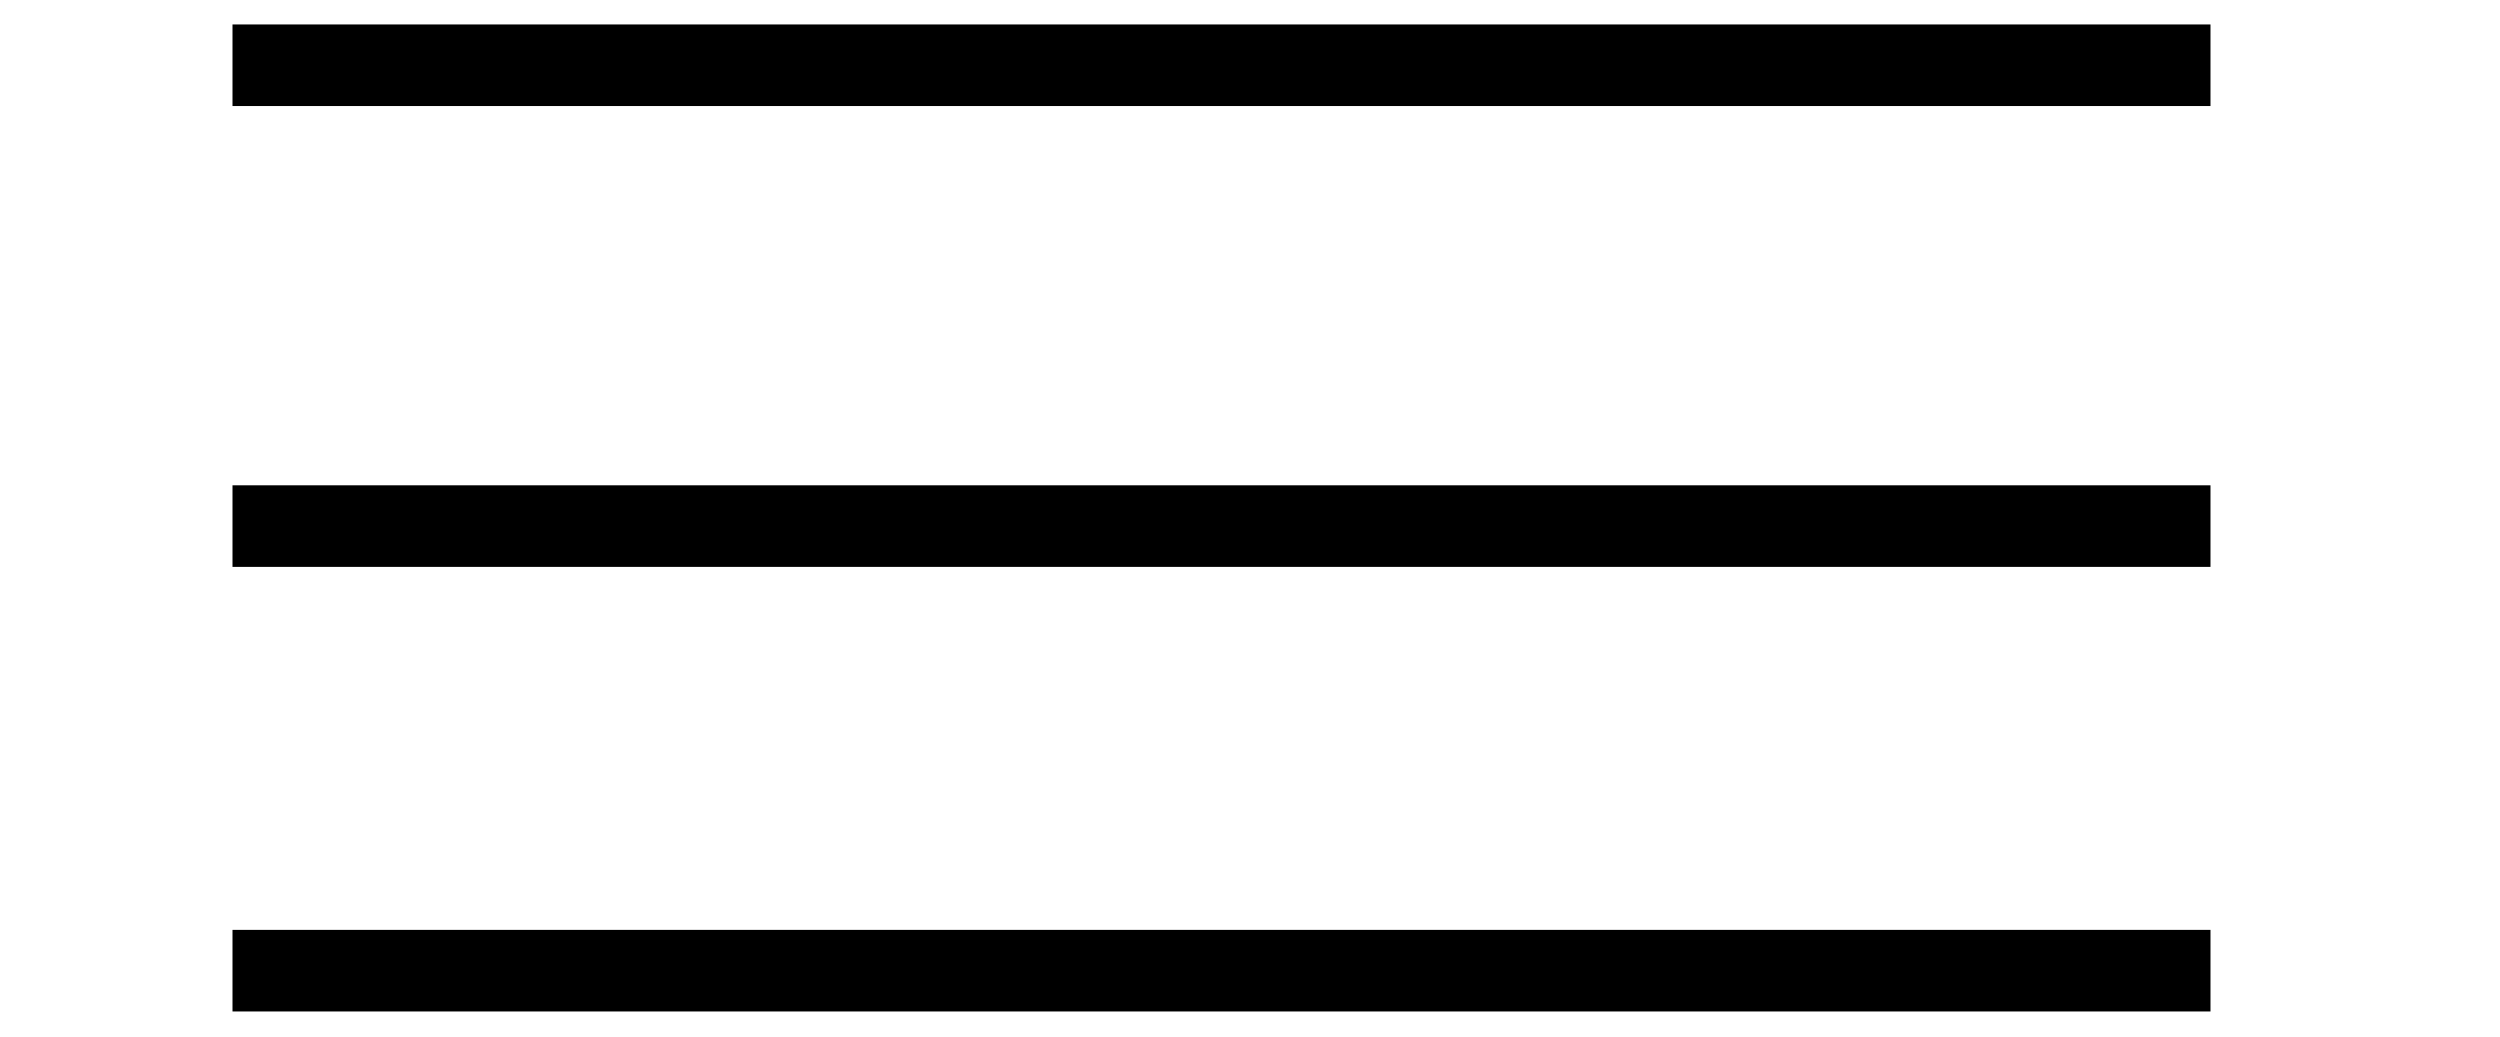
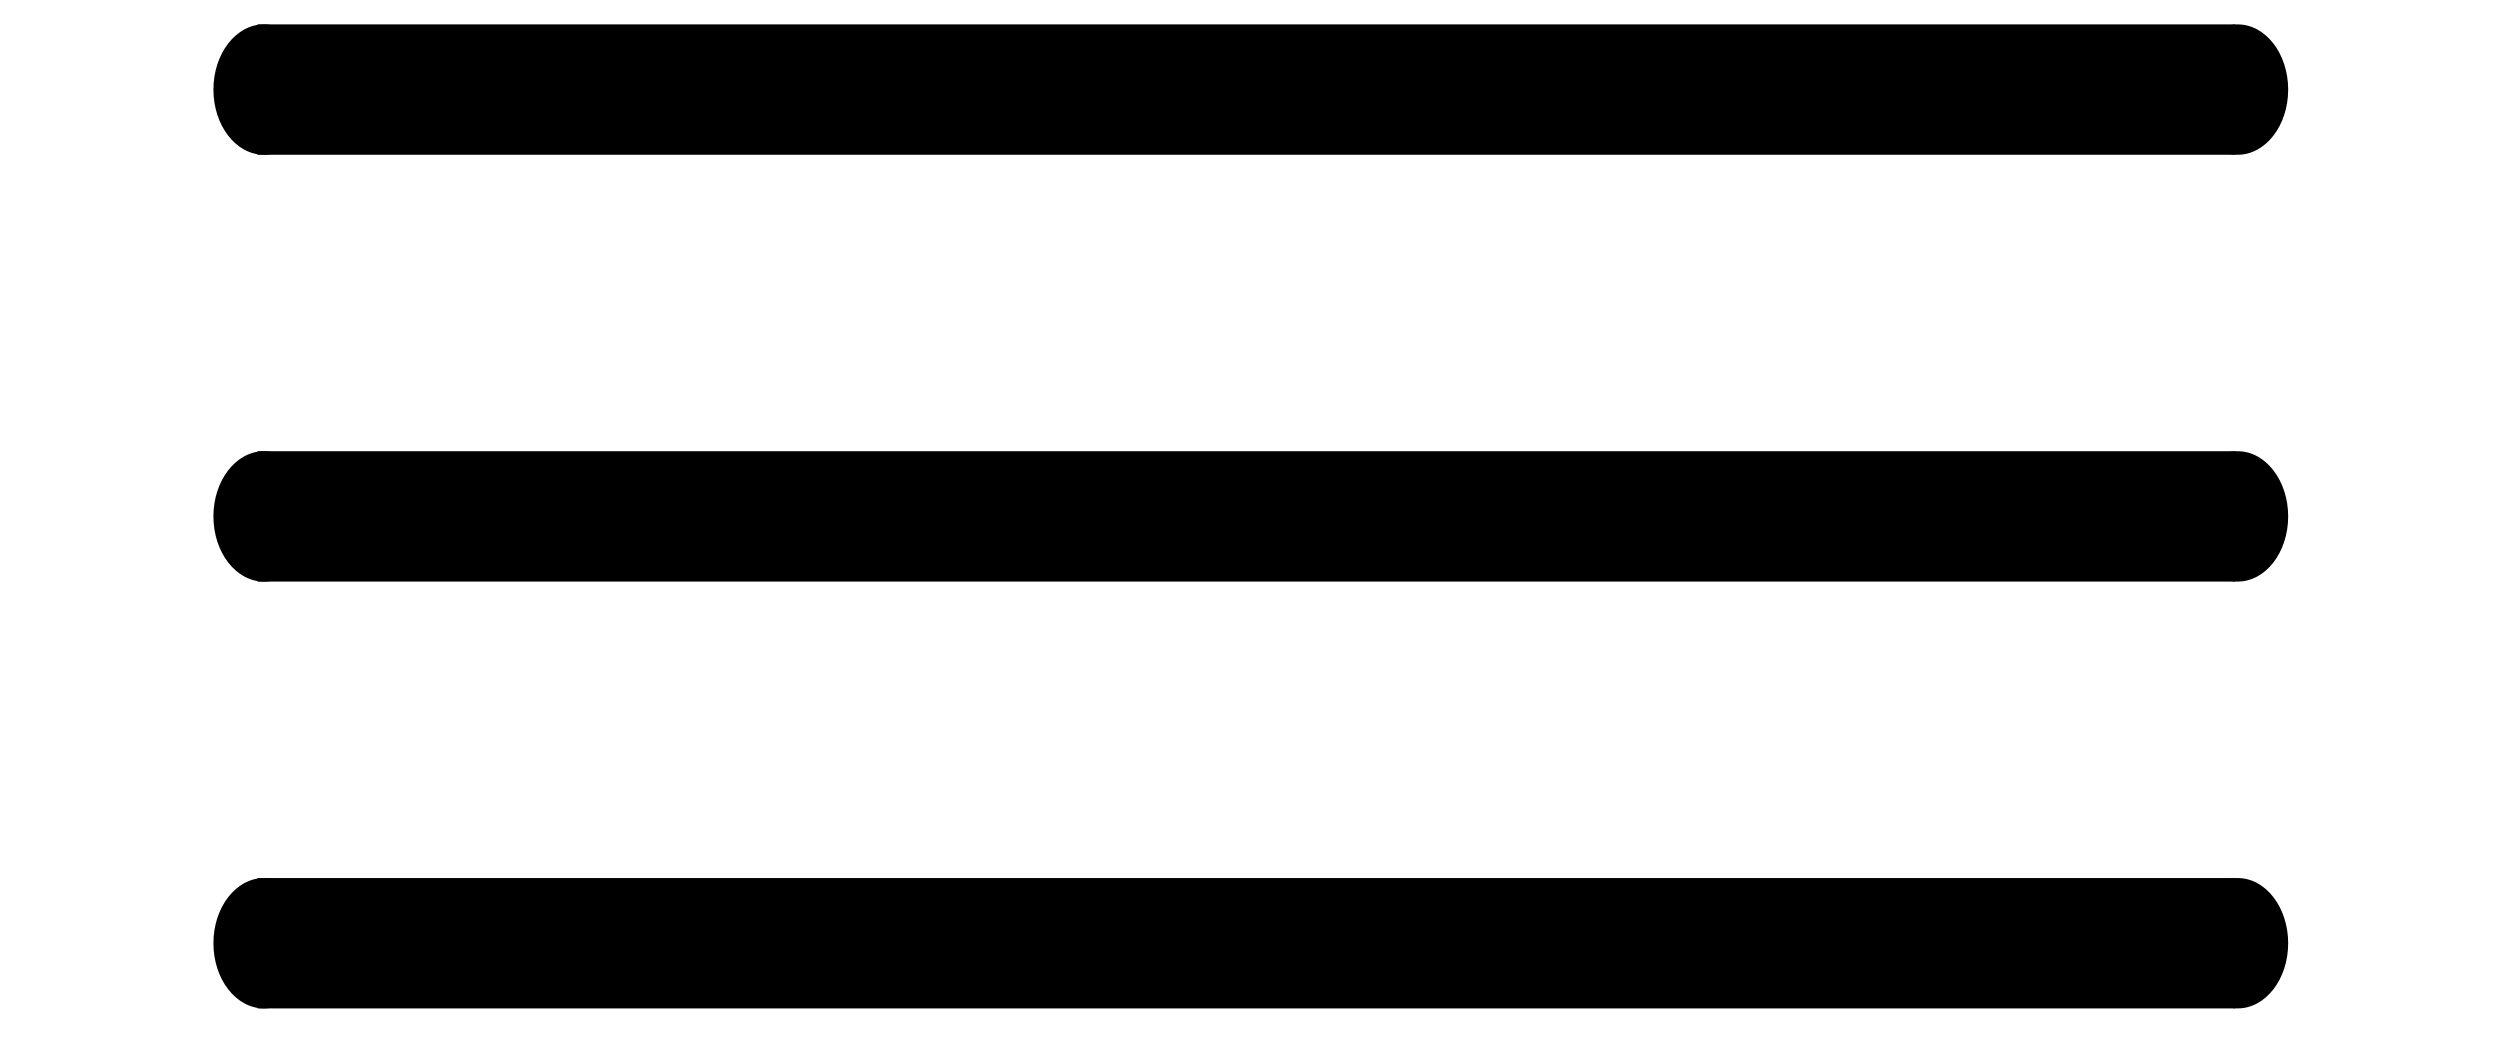
<svg xmlns="http://www.w3.org/2000/svg" width="41" height="17" viewBox="0 0 41 17" fill="none" version="1.1" id="svg4">
  <defs id="defs8" />
-   <rect style="fill:#000000;stroke-width:1.201" id="rect341-1" width="32.439" height="1.338" x="3.813" y="0.401" />
-   <rect style="fill:#000000;stroke-width:1.201" id="rect341-1-9" width="32.439" height="1.338" x="3.813" y="7.959" />
-   <rect style="fill:#000000;stroke-width:1.201" id="rect341-1-1" width="32.439" height="1.338" x="3.813" y="15.25" />
+   <g id="g394">
+     <g id="g306" transform="translate(0.4100553,-0.00100002)">
+       <rect style="fill:#000000;stroke-width:1.519" id="rect341-1" width="32.439" height="2.138" x="3.813" y="0.401" />
+       <ellipse style="fill:#000000;stroke-width:1.204" id="path218" cx="3.918" cy="1.47" rx="0.828" ry="1.069" />
+       <ellipse style="fill:#000000;stroke-width:1.204" id="path218-4" cx="36.288" cy="1.47" rx="0.828" ry="1.069" />
+     </g>
+     <g id="g306-1" transform="translate(0.4100553,6.999)">
+       <rect style="fill:#000000;stroke-width:1.519" id="rect341-1-9" width="32.439" height="2.138" x="3.813" y="0.401" />
+       <ellipse style="fill:#000000;stroke-width:1.204" id="path218-5" cx="3.918" cy="1.47" rx="0.828" ry="1.069" />
+       <ellipse style="fill:#000000;stroke-width:1.204" id="path218-4-4" cx="36.288" cy="1.47" rx="0.828" ry="1.069" />
+     </g>
+     <g id="g306-1-9" transform="translate(0.4100553,13.999)">
+       <rect style="fill:#000000;stroke-width:1.519" id="rect341-1-9-9" width="32.439" height="2.138" x="3.813" y="0.401" />
+       <ellipse style="fill:#000000;stroke-width:1.204" id="path218-5-9" cx="3.918" cy="1.47" rx="0.828" ry="1.069" />
+       <ellipse style="fill:#000000;stroke-width:1.204" id="path218-4-4-6" cx="36.288" cy="1.47" rx="0.828" ry="1.069" />
+     </g>
+   </g>
</svg>
